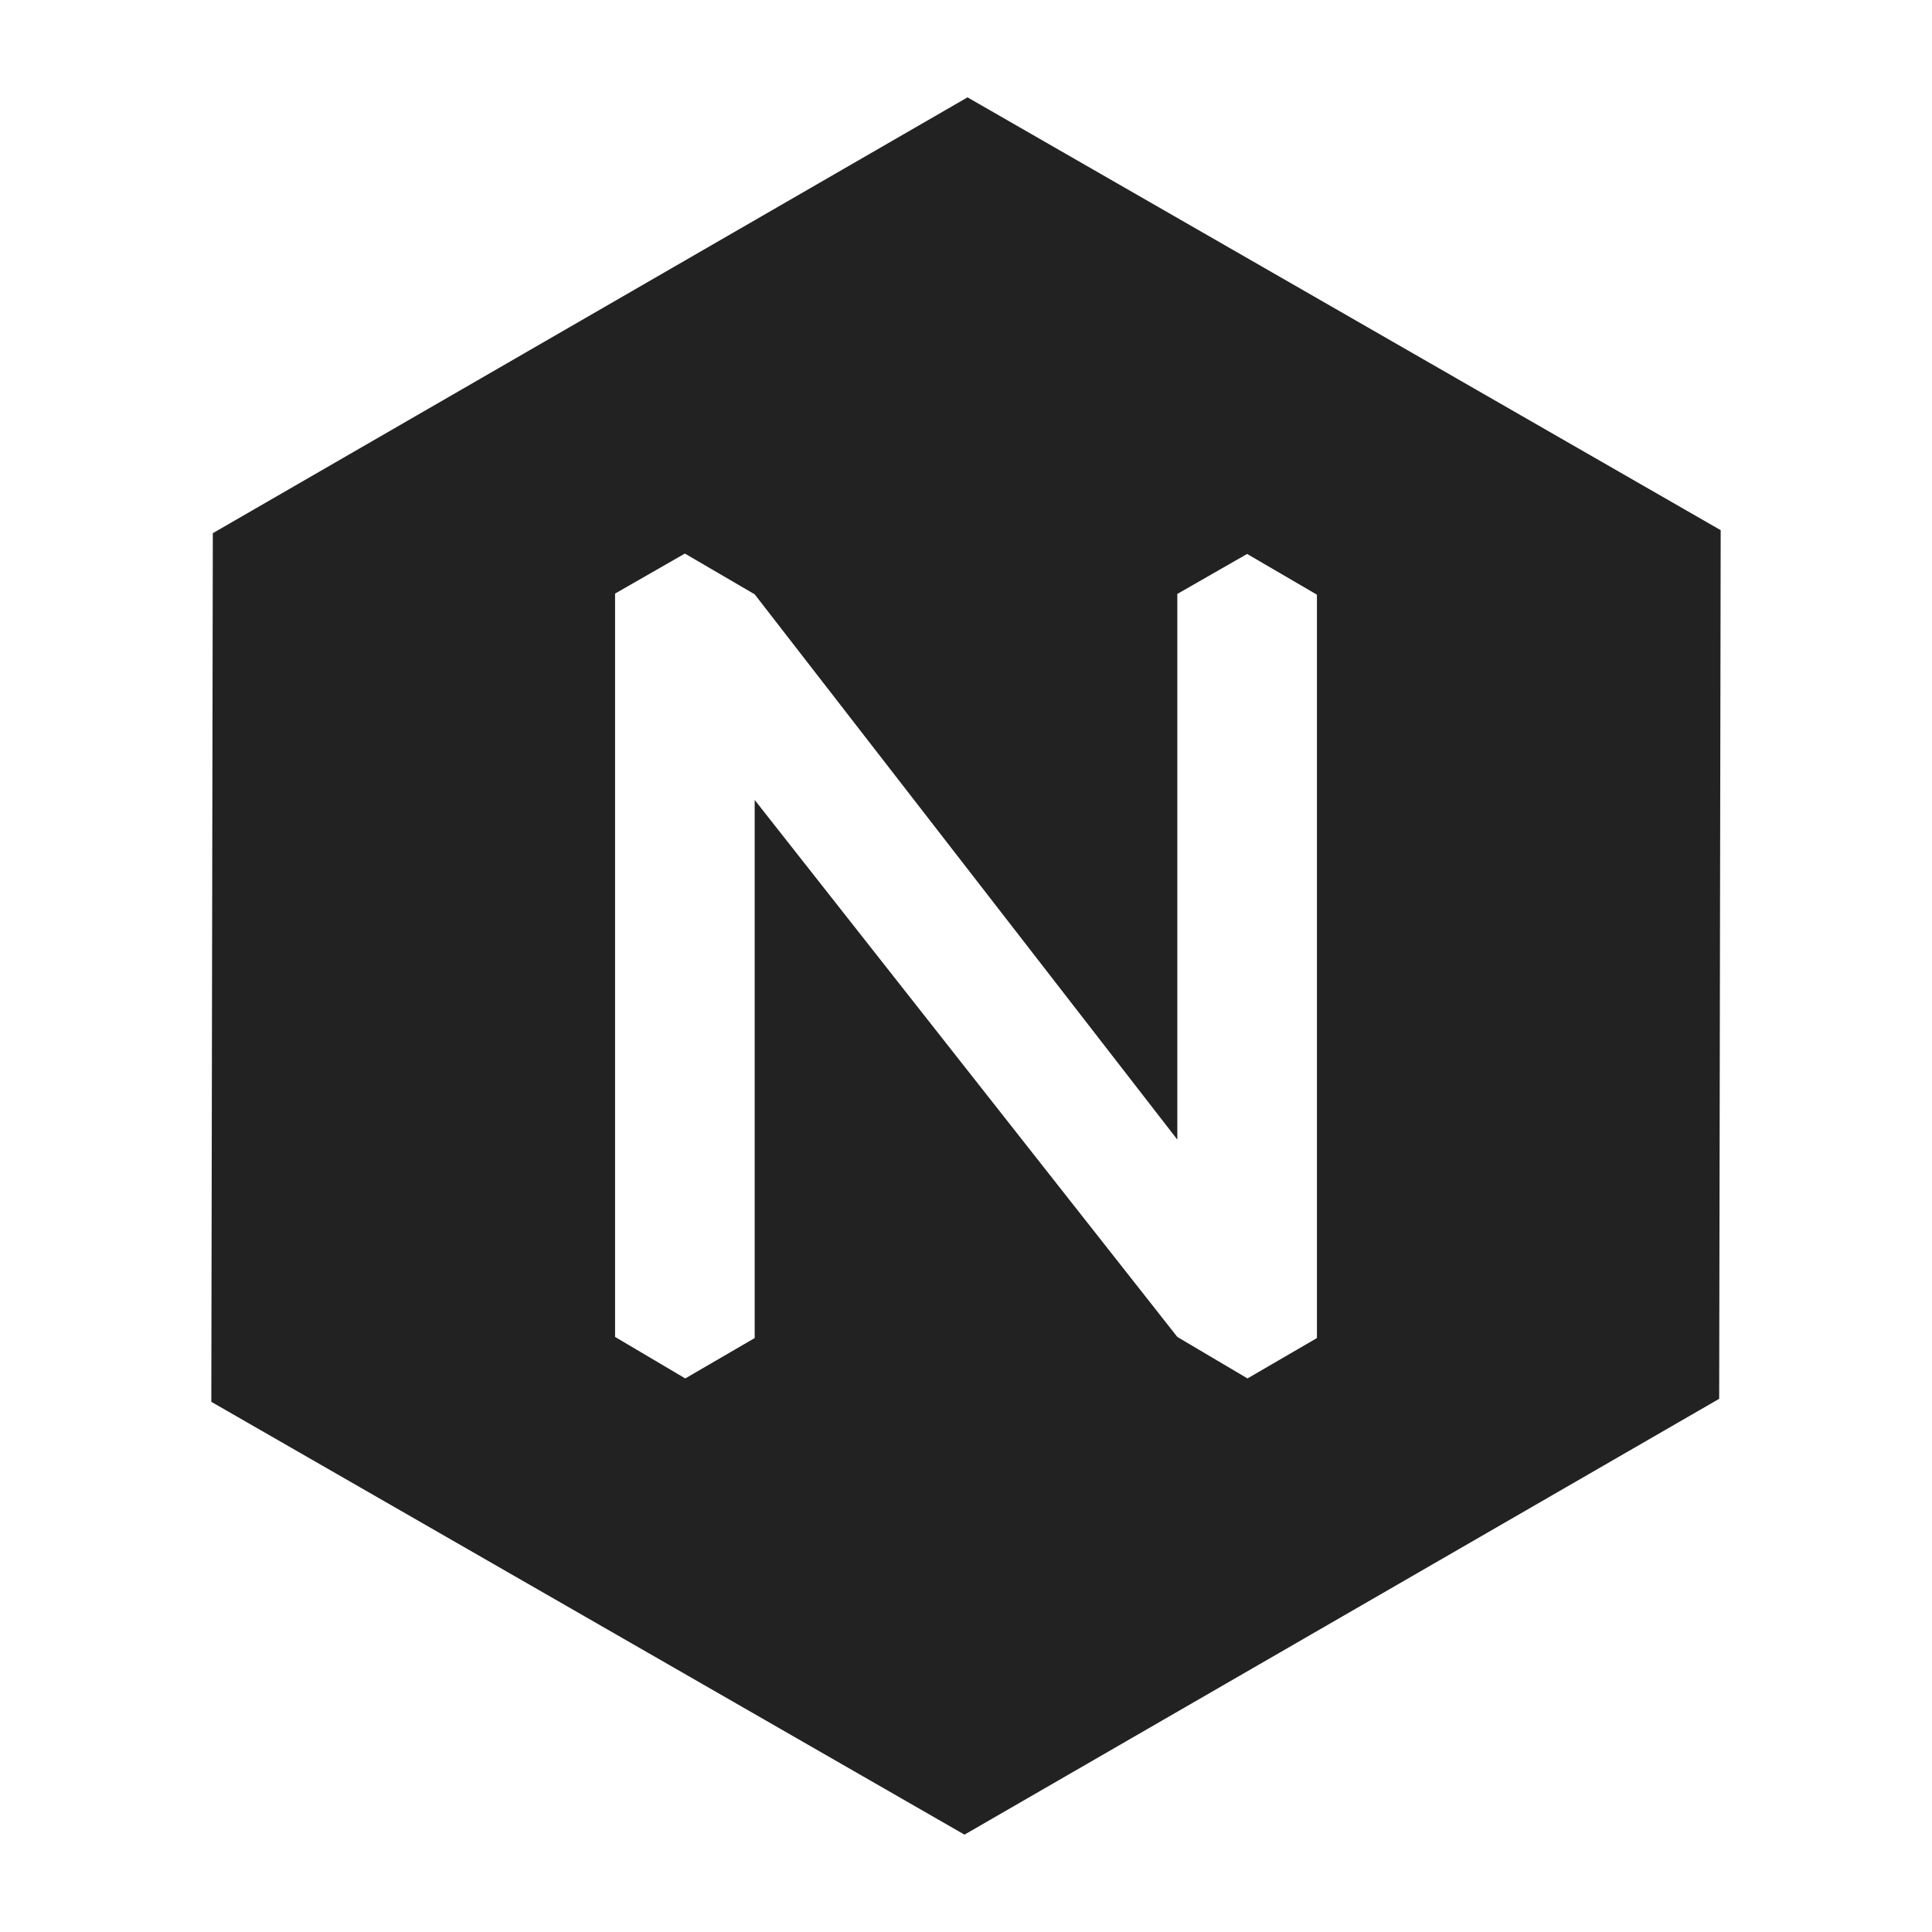
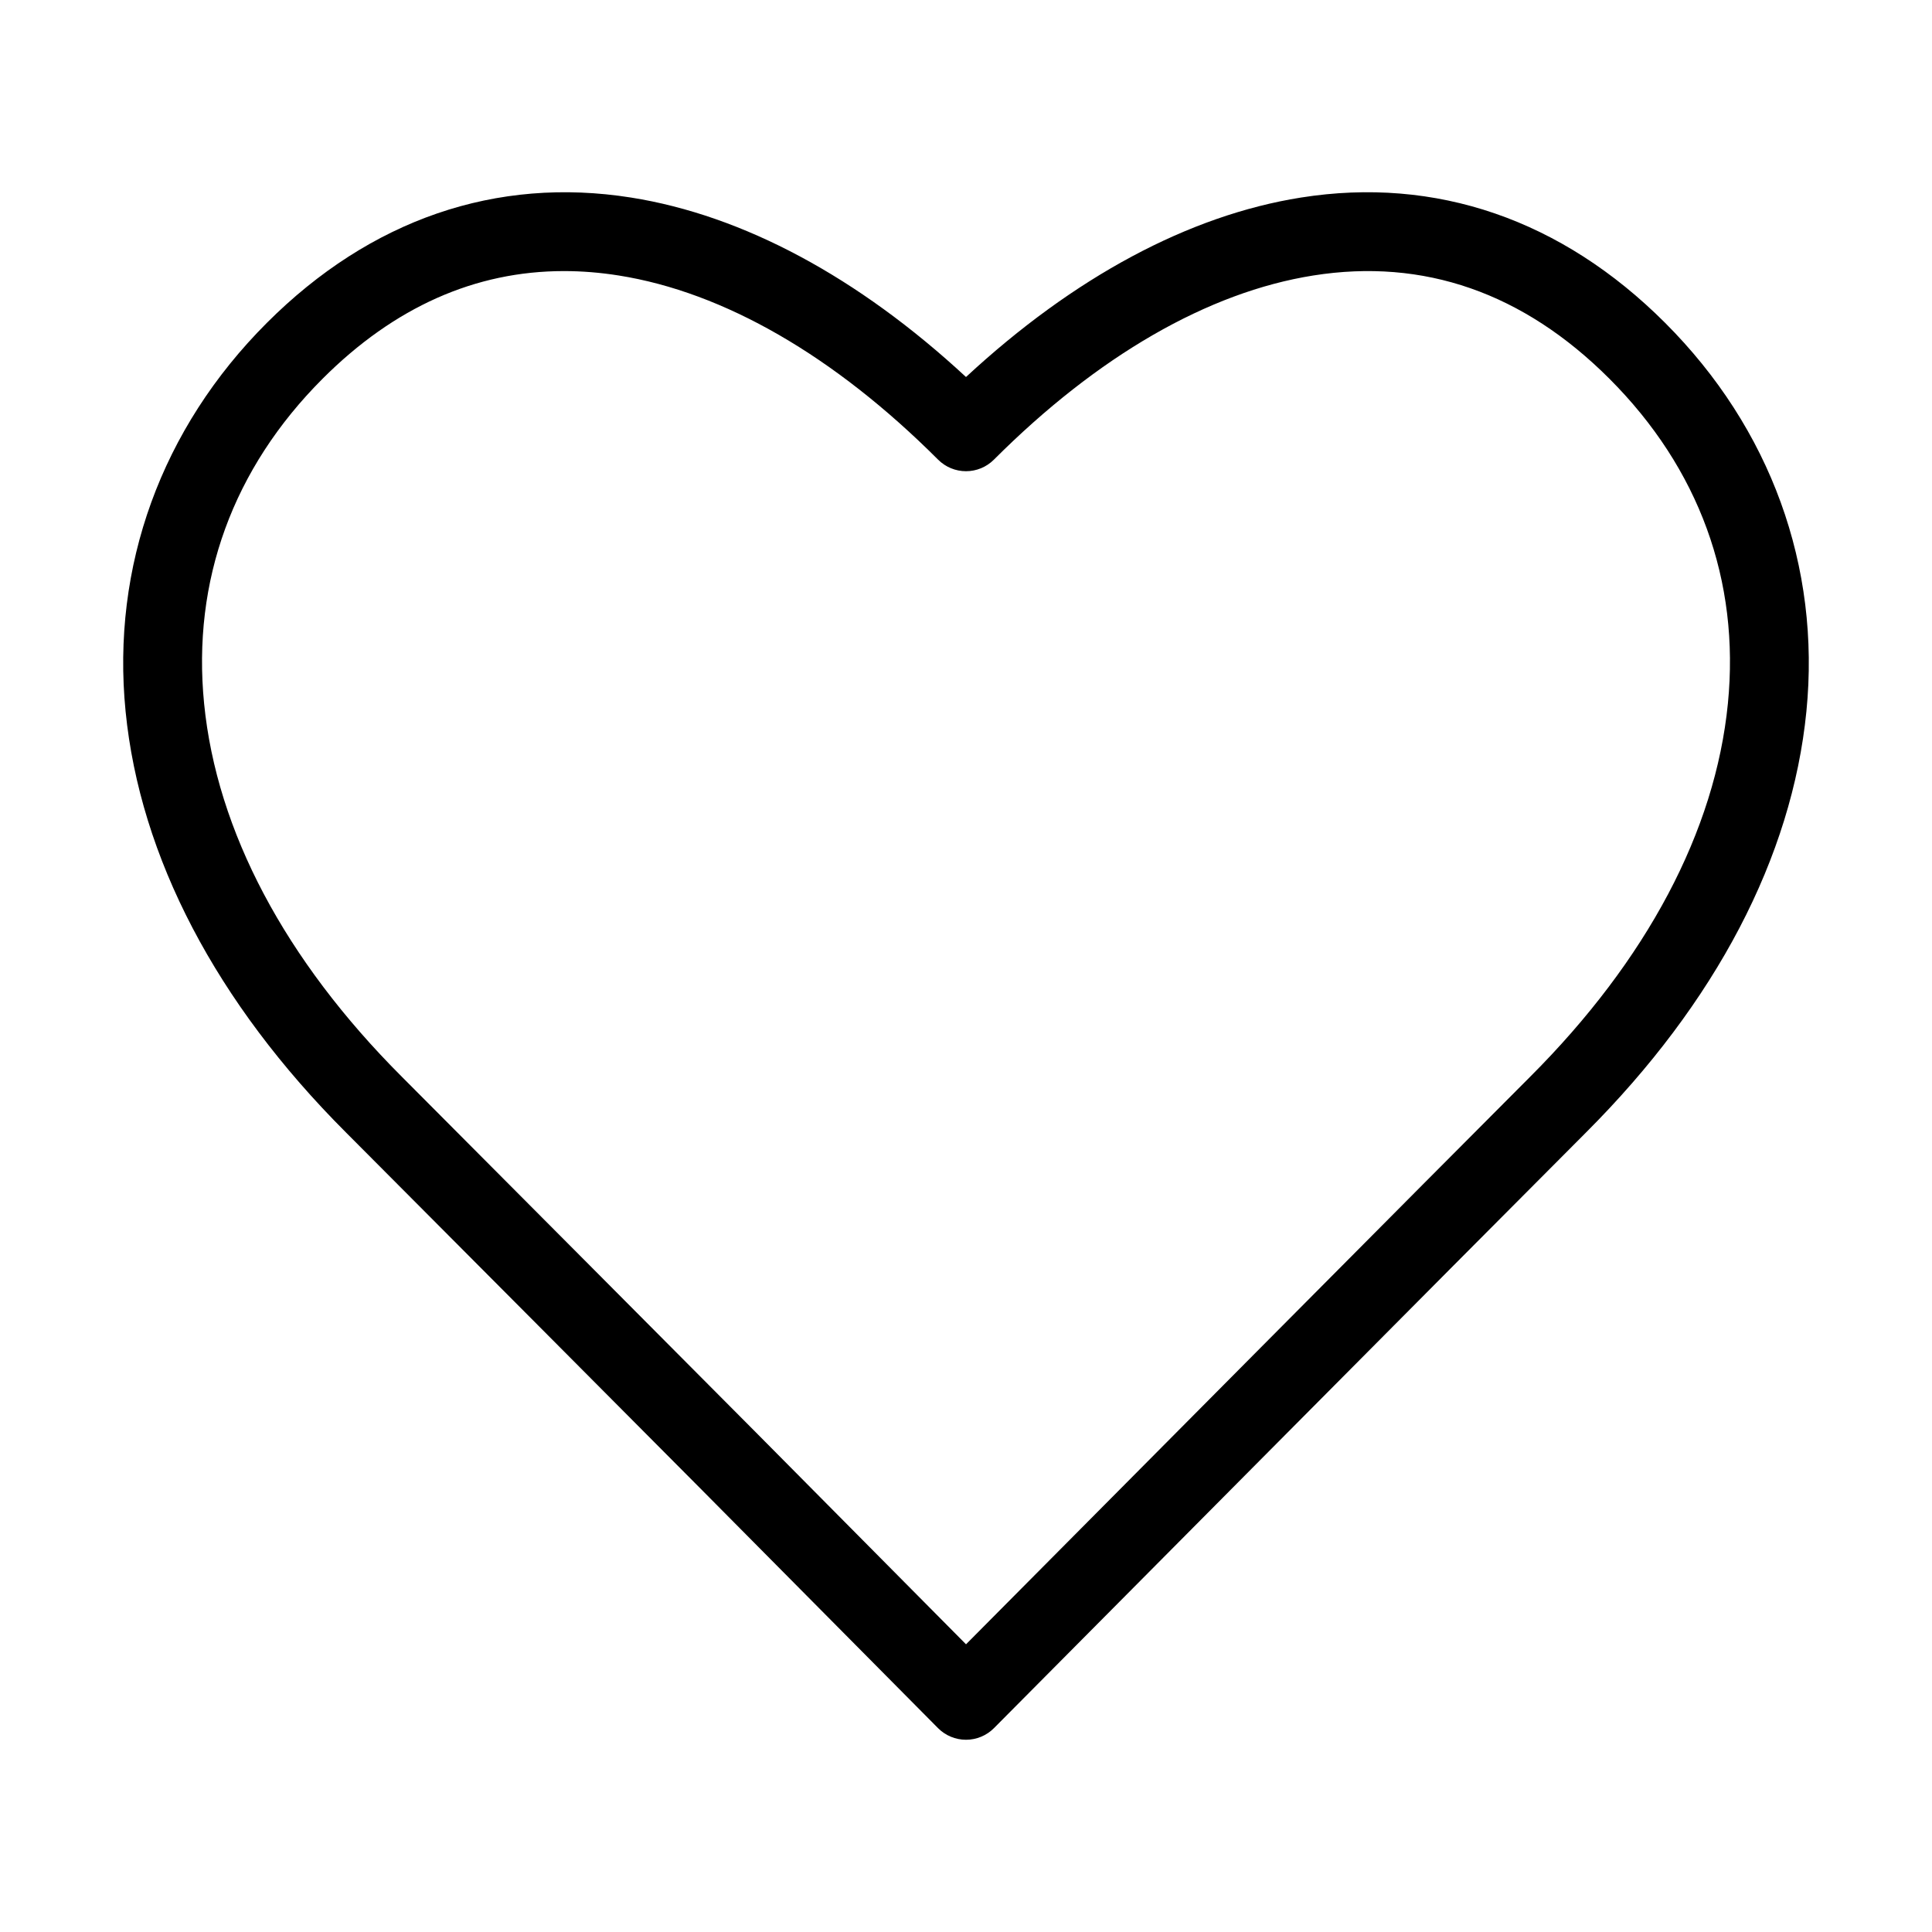
- <svg xmlns="http://www.w3.org/2000/svg" xml:space="preserve" enable-background="new 0 0 512 512" viewBox="0 0 512 512" height="512px" width="512px" y="0px" x="0px" id="NexT" version="1.1">
-   <defs id="defs3388" />
-   <path style="fill:#222222;fill-opacity:1" id="path3384" d="M 256.4,25.8 56.4,141.3 56,371.5 255.6,486.2 455.6,370.7 456,140.5 Z m 92.6,328.8 -18.4,10.7 -18.6,-11 0,0 -112,-142.3 0,142.6 -18.4,10.7 -18.6,-11 0,-197 18.5,-10.6 18.5,10.8 0,0 112,144.5 0,-144.6 18.5,-10.6 18.5,10.8 z" />
+ <svg xmlns="http://www.w3.org/2000/svg" t="1511424552627" class="icon" style="" viewBox="0 0 1024 1024" version="1.1" p-id="2119" width="32" height="32">
+   <defs>
+     <style type="text/css" />
+   </defs>
+   <path d="M512 922.11c-0.002 0-0.004 0-0.006 0-5.575-0.002-10.917-2.23-14.841-6.187L370.834 788.53c-1.614-1.623-164.173-165.007-187.47-188.305C114.597 531.459 74.209 454.289 66.567 377.058c-7.609-76.902 18.981-150.036 74.874-205.929 54.794-54.793 121.563-77.753 193.072-66.413 59.33 9.412 120.361 42.177 177.486 95.104 57.123-52.926 118.155-85.691 177.485-95.104 71.514-11.352 138.279 11.617 193.072 66.413 55.892 55.893 82.483 129.027 74.874 205.929-7.643 77.231-48.03 154.401-116.797 223.168-50.871 50.869-311.172 313.063-313.796 315.705C522.915 919.887 517.573 922.11 512 922.11zM298.928 143.679c-47.08 0-89.999 19.104-127.914 57.021-47.548 47.548-69.275 107.107-62.83 172.239 6.679 67.496 42.902 135.863 104.752 197.714 23.334 23.334 185.93 186.758 187.569 188.406l111.506 112.451c56.27-56.672 255.225-257.03 299.053-300.858 61.851-61.851 98.074-130.217 104.751-197.714 6.447-65.131-15.28-124.691-62.829-172.239-45.574-45.575-98.378-63.974-156.948-54.68-55.708 8.838-114.235 42.59-169.252 97.609-3.922 3.921-9.24 6.126-14.786 6.126s-10.863-2.203-14.786-6.124c-55.02-55.02-113.546-88.773-169.253-97.61C318.119 144.458 308.438 143.679 298.928 143.679z" p-id="2120" />
</svg>
